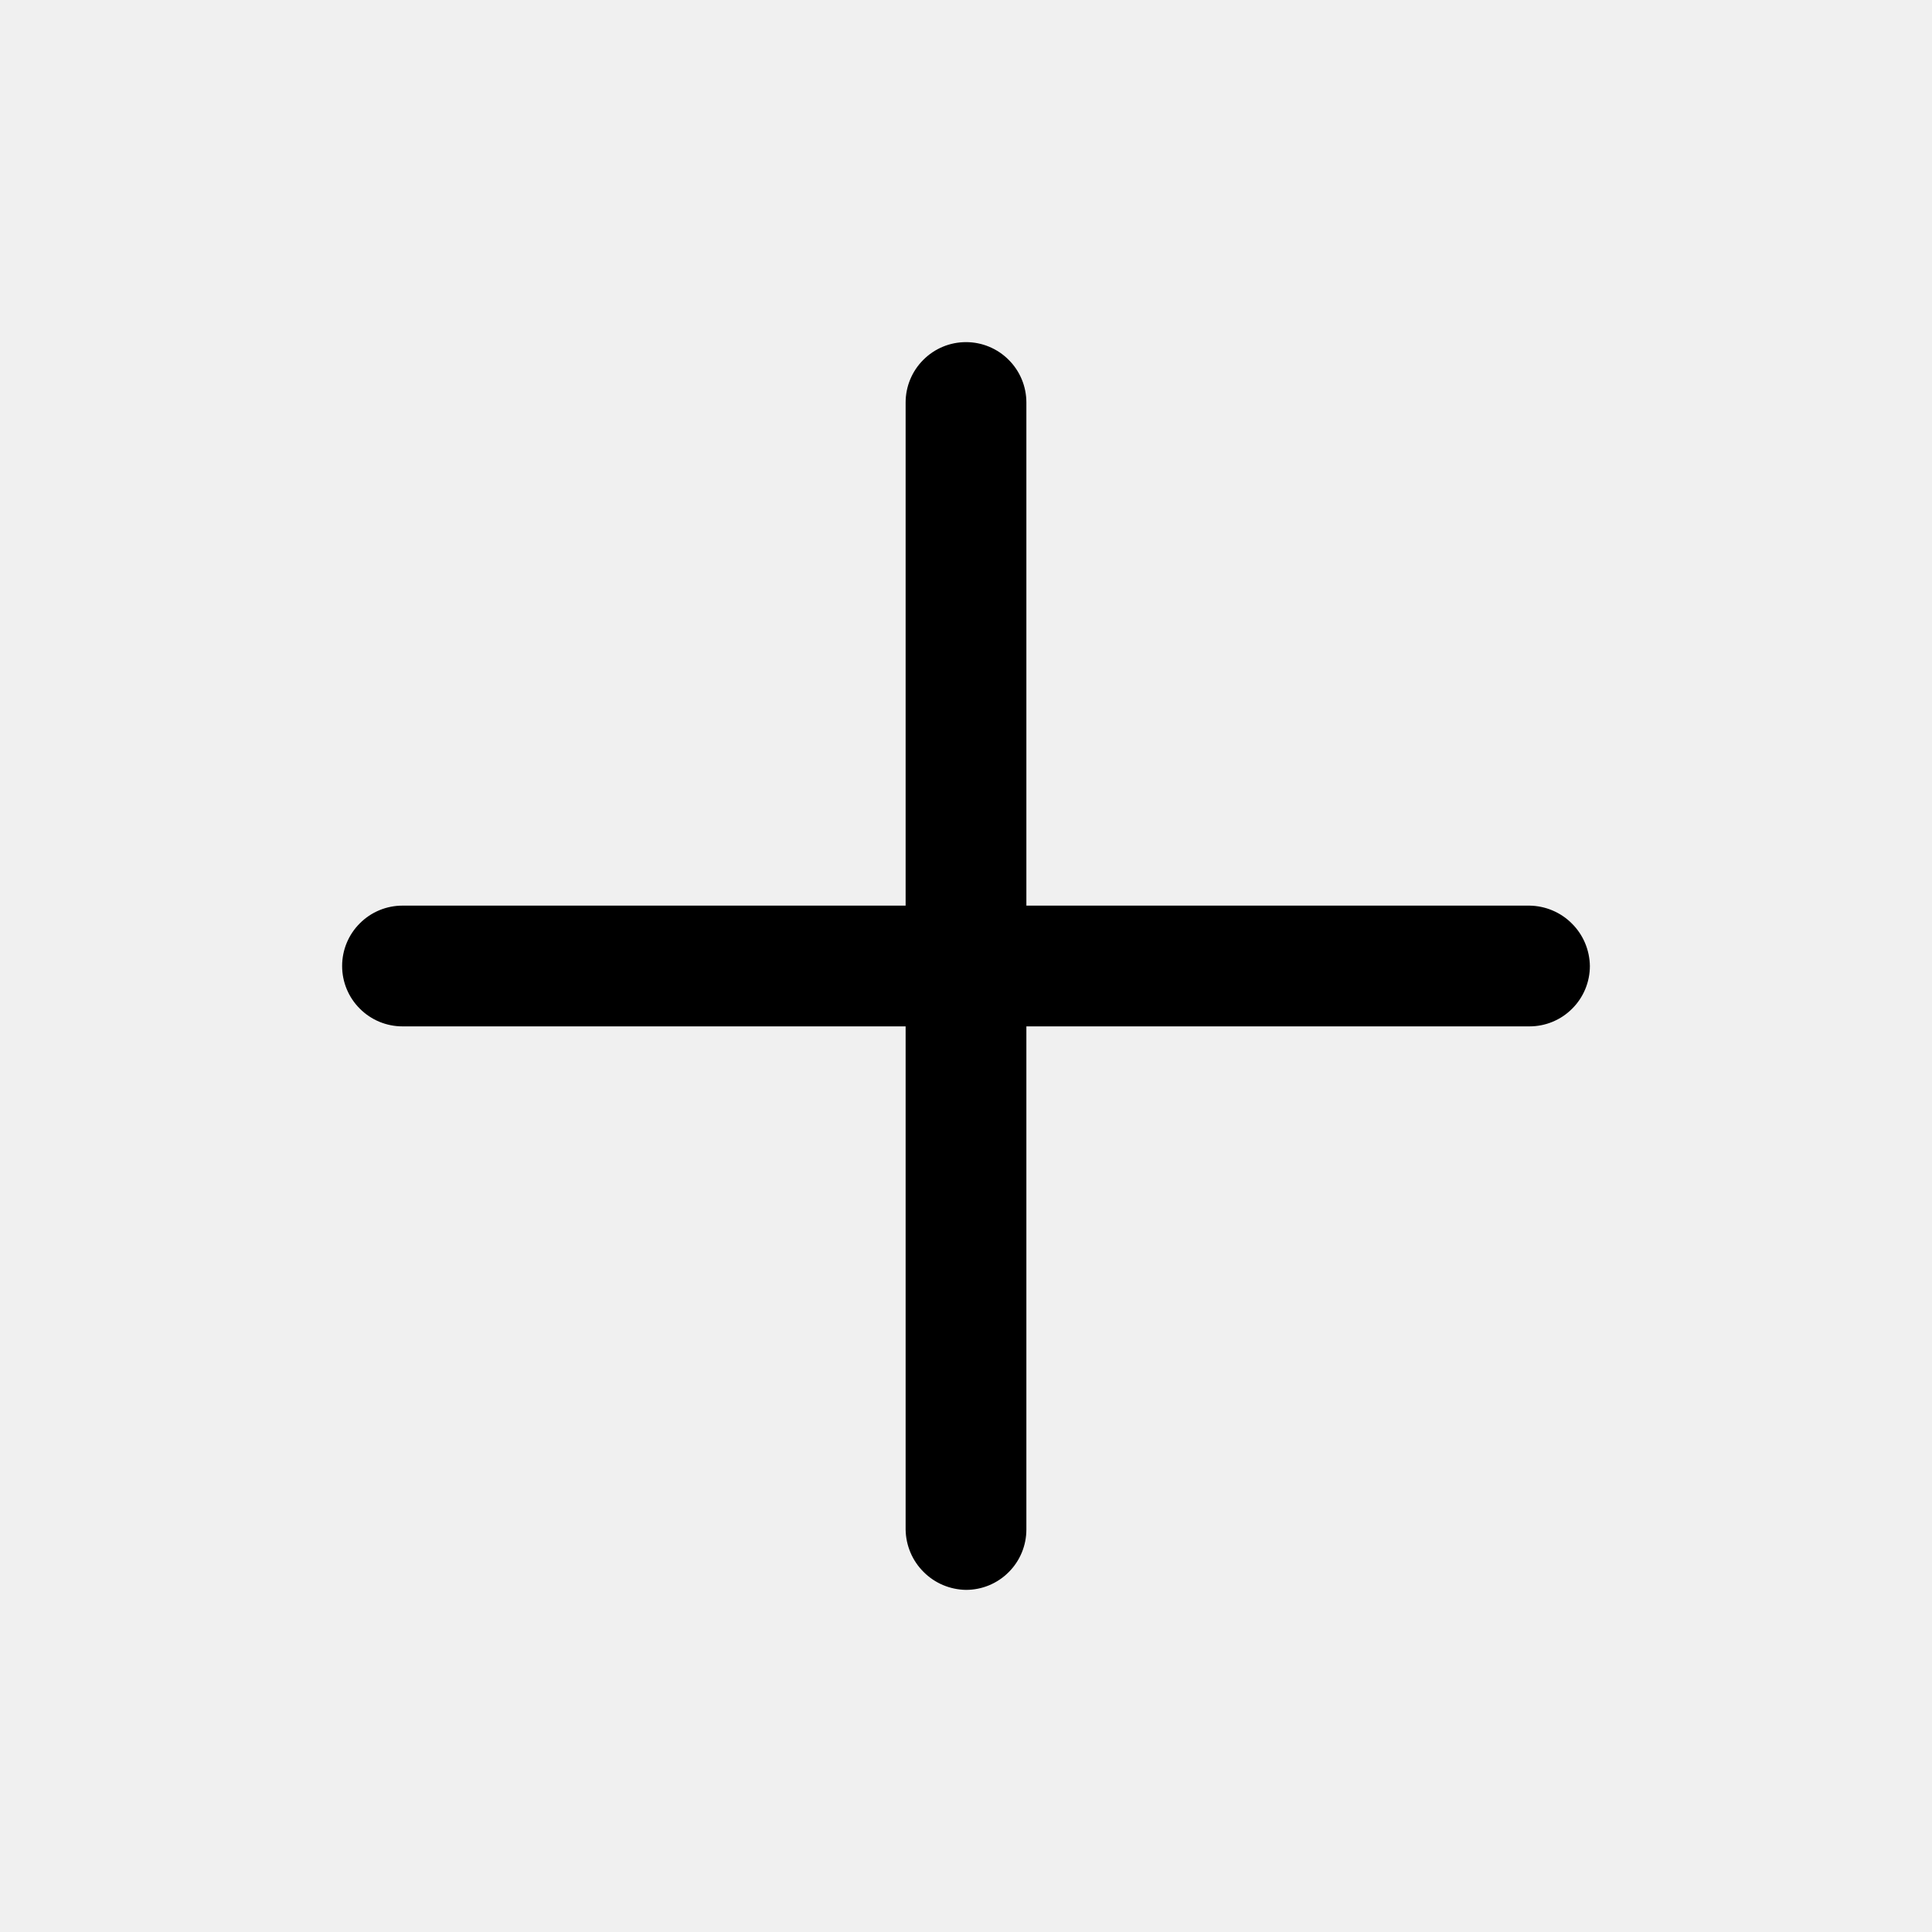
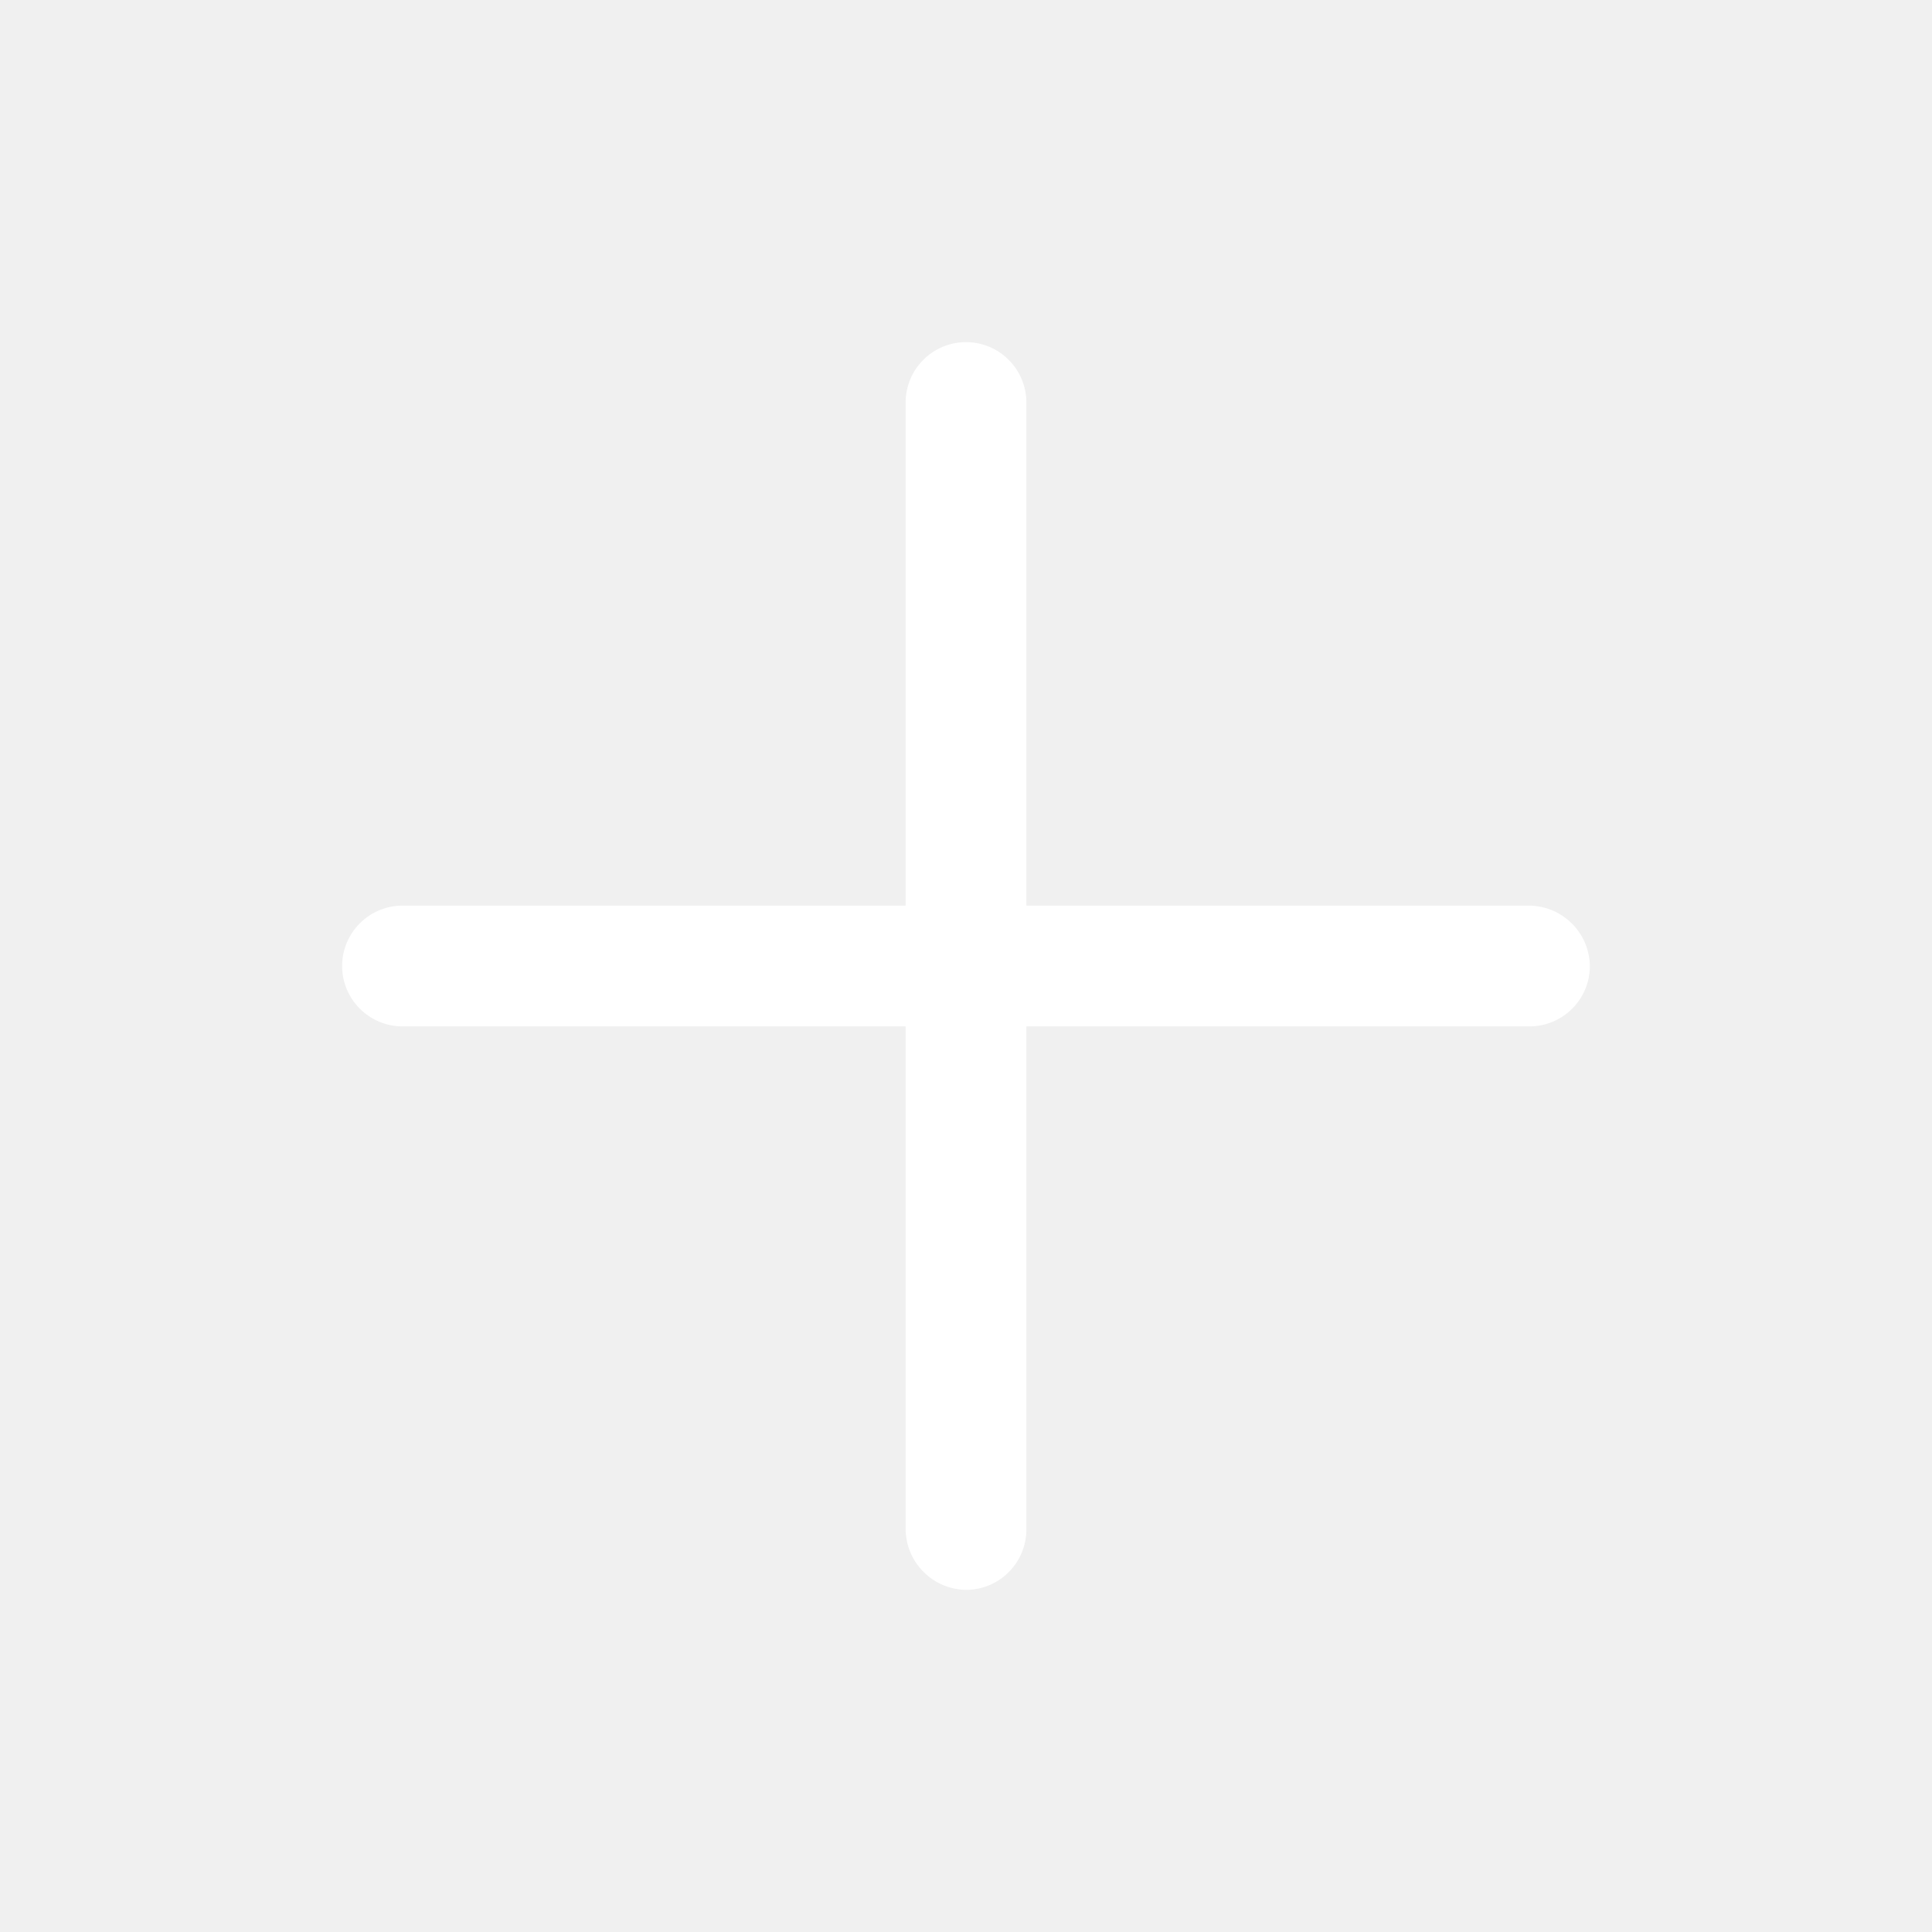
- <svg xmlns="http://www.w3.org/2000/svg" width="800px" height="800px" viewBox="0 0 24 24" fill="none">
-   <path d="M12.75 11.25V5C12.75 4.801 12.671 4.61 12.53 4.47C12.39 4.329 12.199 4.25 12 4.25C11.801 4.25 11.61 4.329 11.47 4.47C11.329 4.61 11.25 4.801 11.25 5V11.25H5C4.801 11.25 4.61 11.329 4.47 11.47C4.329 11.61 4.25 11.801 4.25 12C4.25 12.199 4.329 12.39 4.47 12.53C4.61 12.671 4.801 12.75 5 12.75H11.25V19C11.253 19.198 11.332 19.387 11.473 19.527C11.613 19.668 11.802 19.747 12 19.75C12.199 19.75 12.39 19.671 12.53 19.53C12.671 19.39 12.75 19.199 12.75 19V12.75H19C19.199 12.75 19.39 12.671 19.53 12.53C19.671 12.39 19.75 12.199 19.75 12C19.747 11.802 19.668 11.613 19.527 11.473C19.387 11.332 19.198 11.253 19 11.25H12.75Z" fill="#000000" />
+ <svg xmlns="http://www.w3.org/2000/svg" width="800px" height="800px" viewBox="0 0 24 24" fill="#ffffff">
+   <path d="M12.75 11.25V5C12.75 4.801 12.671 4.61 12.53 4.47C12.39 4.329 12.199 4.25 12 4.25C11.801 4.25 11.61 4.329 11.47 4.47C11.329 4.61 11.25 4.801 11.25 5V11.25H5C4.801 11.25 4.61 11.329 4.47 11.47C4.329 11.61 4.25 11.801 4.25 12C4.25 12.199 4.329 12.39 4.47 12.53C4.61 12.671 4.801 12.75 5 12.75H11.25V19C11.253 19.198 11.332 19.387 11.473 19.527C11.613 19.668 11.802 19.747 12 19.75C12.199 19.75 12.39 19.671 12.53 19.53C12.671 19.39 12.75 19.199 12.75 19V12.75H19C19.199 12.75 19.39 12.671 19.53 12.53C19.671 12.39 19.75 12.199 19.75 12C19.747 11.802 19.668 11.613 19.527 11.473C19.387 11.332 19.198 11.253 19 11.25H12.75Z" />
</svg>
